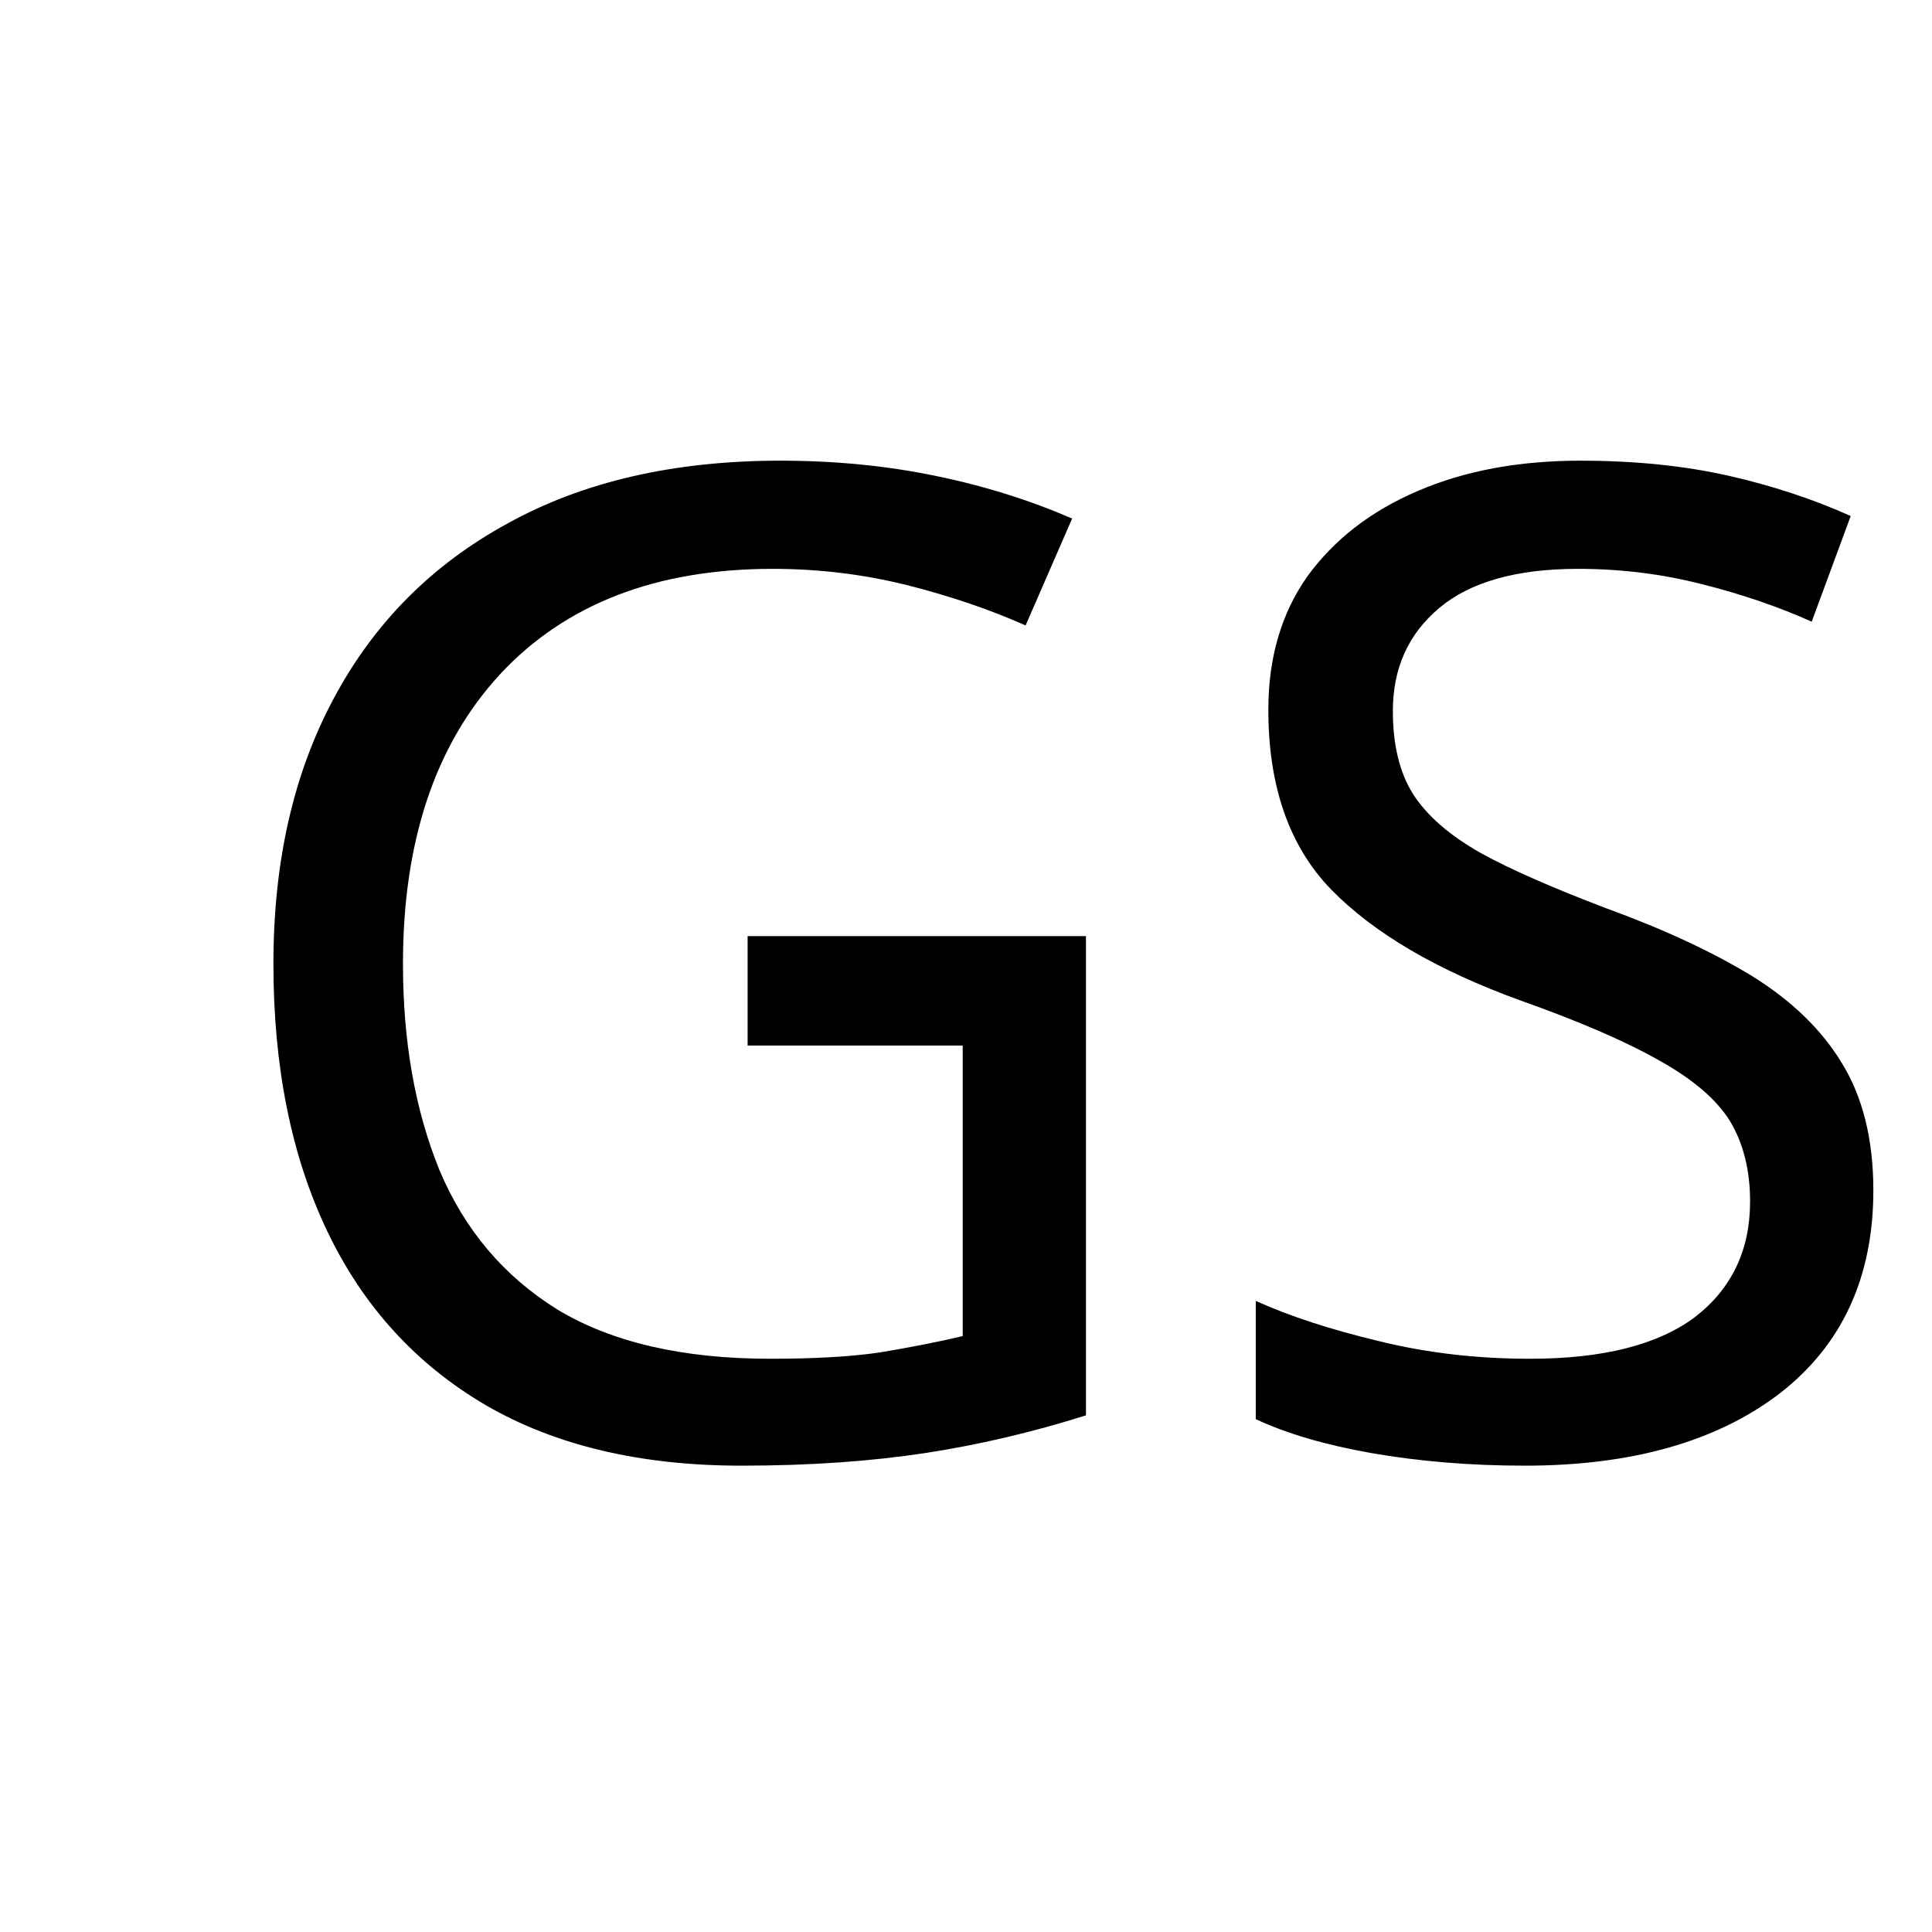
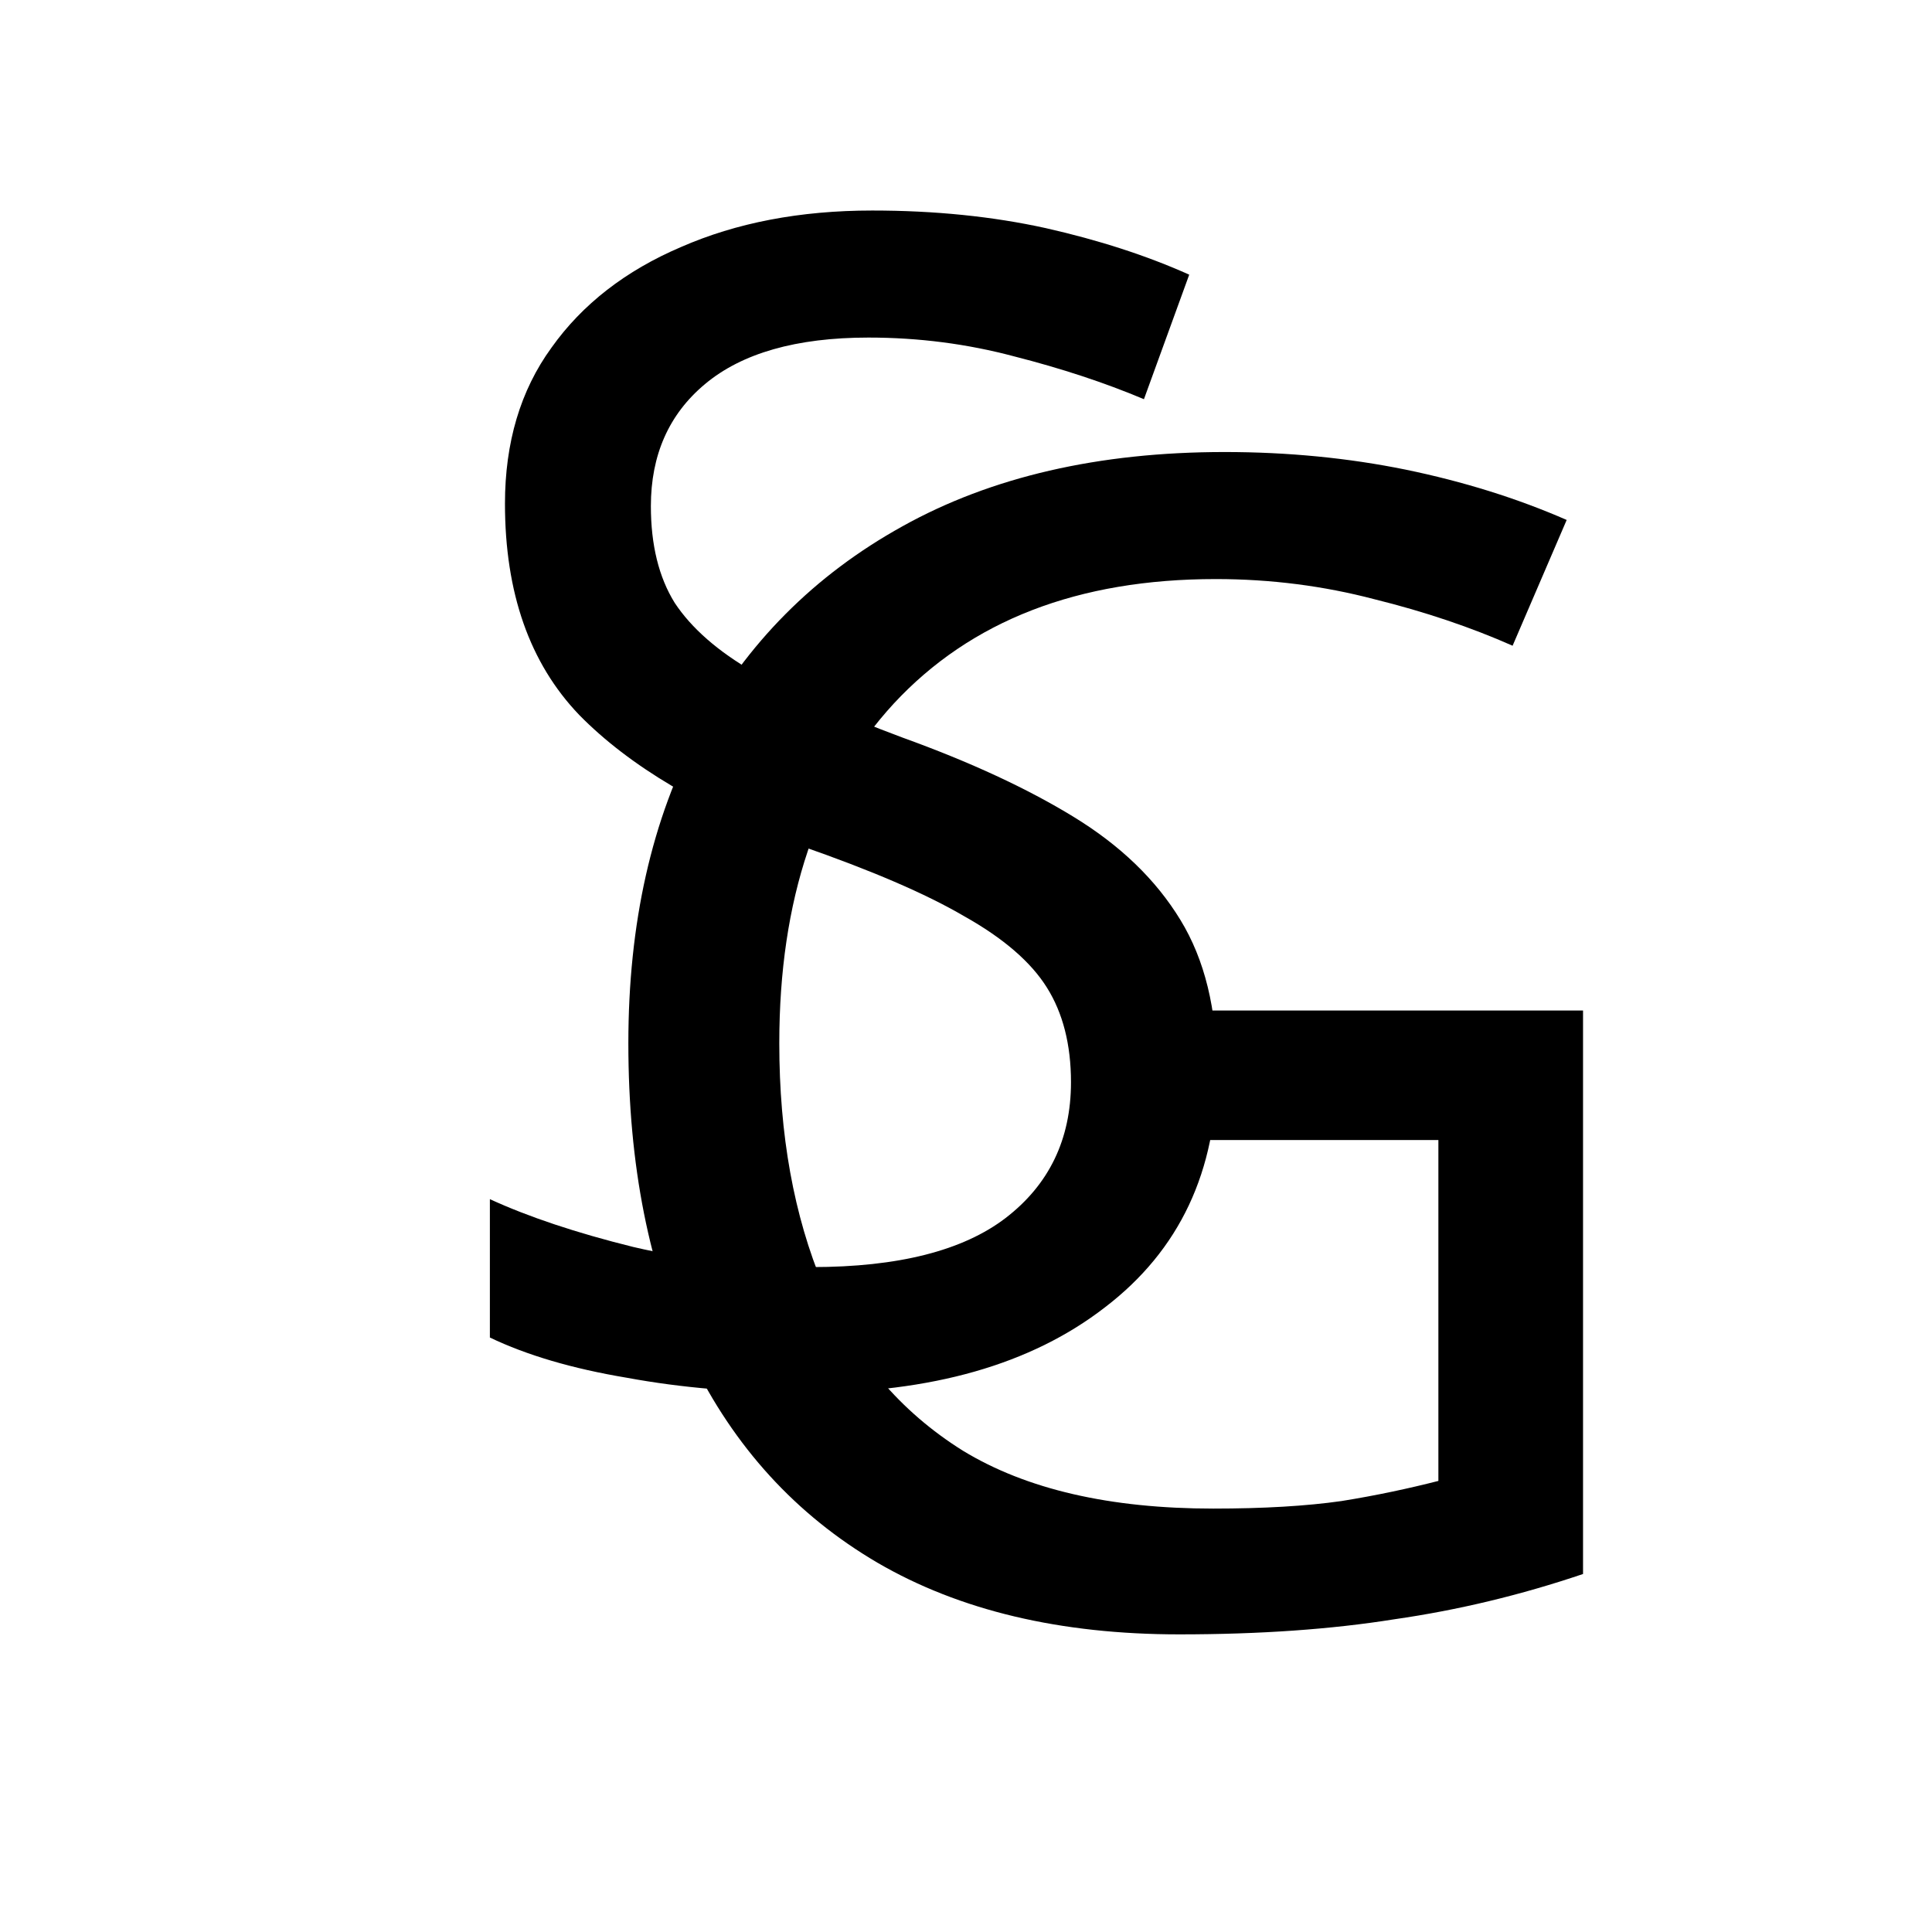
<svg xmlns="http://www.w3.org/2000/svg" version="1.1" id="Слой_1" x="0px" y="0px" viewBox="0 0 24 24" style="enable-background:new 0 0 24 24;" xml:space="preserve">
  <style type="text/css">
	.st0{fill:none;}
	.st1{font-family:'MyriadPro-Regular';}
- 	.st2{font-size:17px;}
+ 	.st2{font-size:20px;}
</style>
-   <rect x="0.1" class="st0" width="23.9" height="24" />
-   <text transform="matrix(1 0 0 1 2.3652 18.0352)" class="st1 st2">GS</text>
+   <rect x="1.1" y="1" class="st0" width="23.9" height="24" />
+   <text transform="matrix(1 0 0 1 6.5869 20.0996)" class="st1 st2">G</text>
+   <rect x="-2" y="-2" class="st0" width="24" height="24" />
+   <text transform="matrix(1 0 0 1 5.0698 17.0996)" class="st1 st2">S</text>
</svg>
